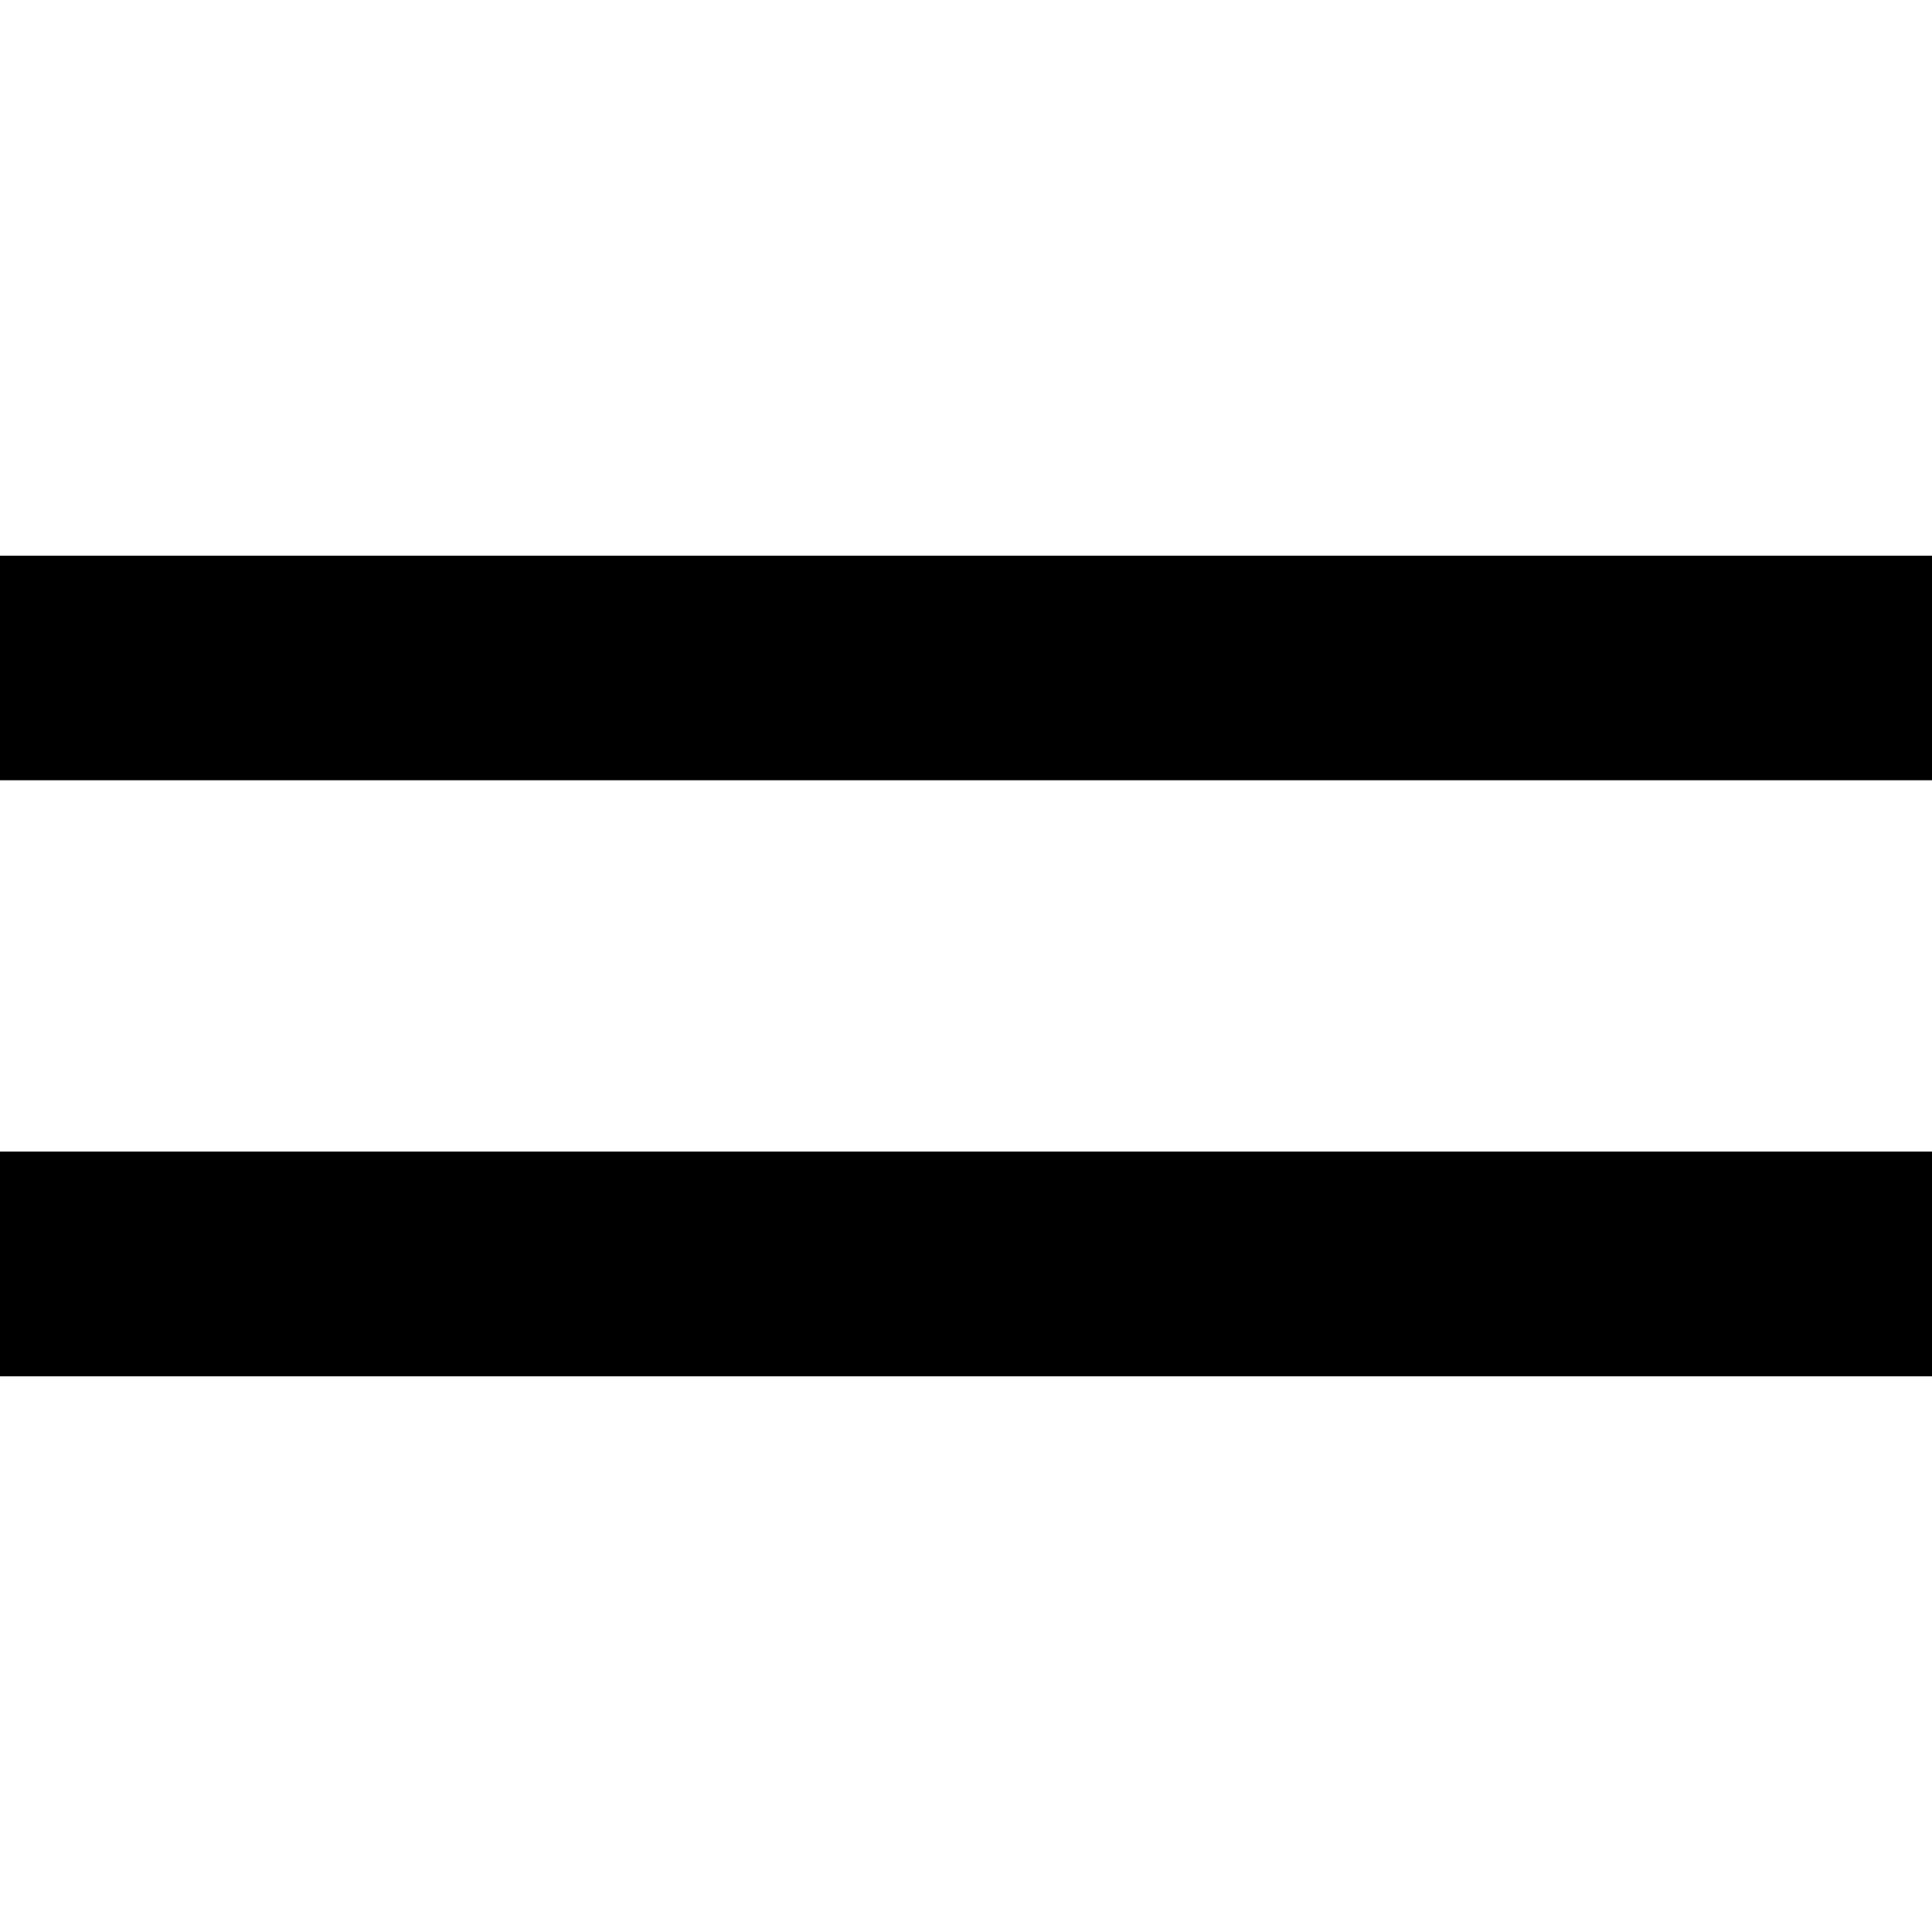
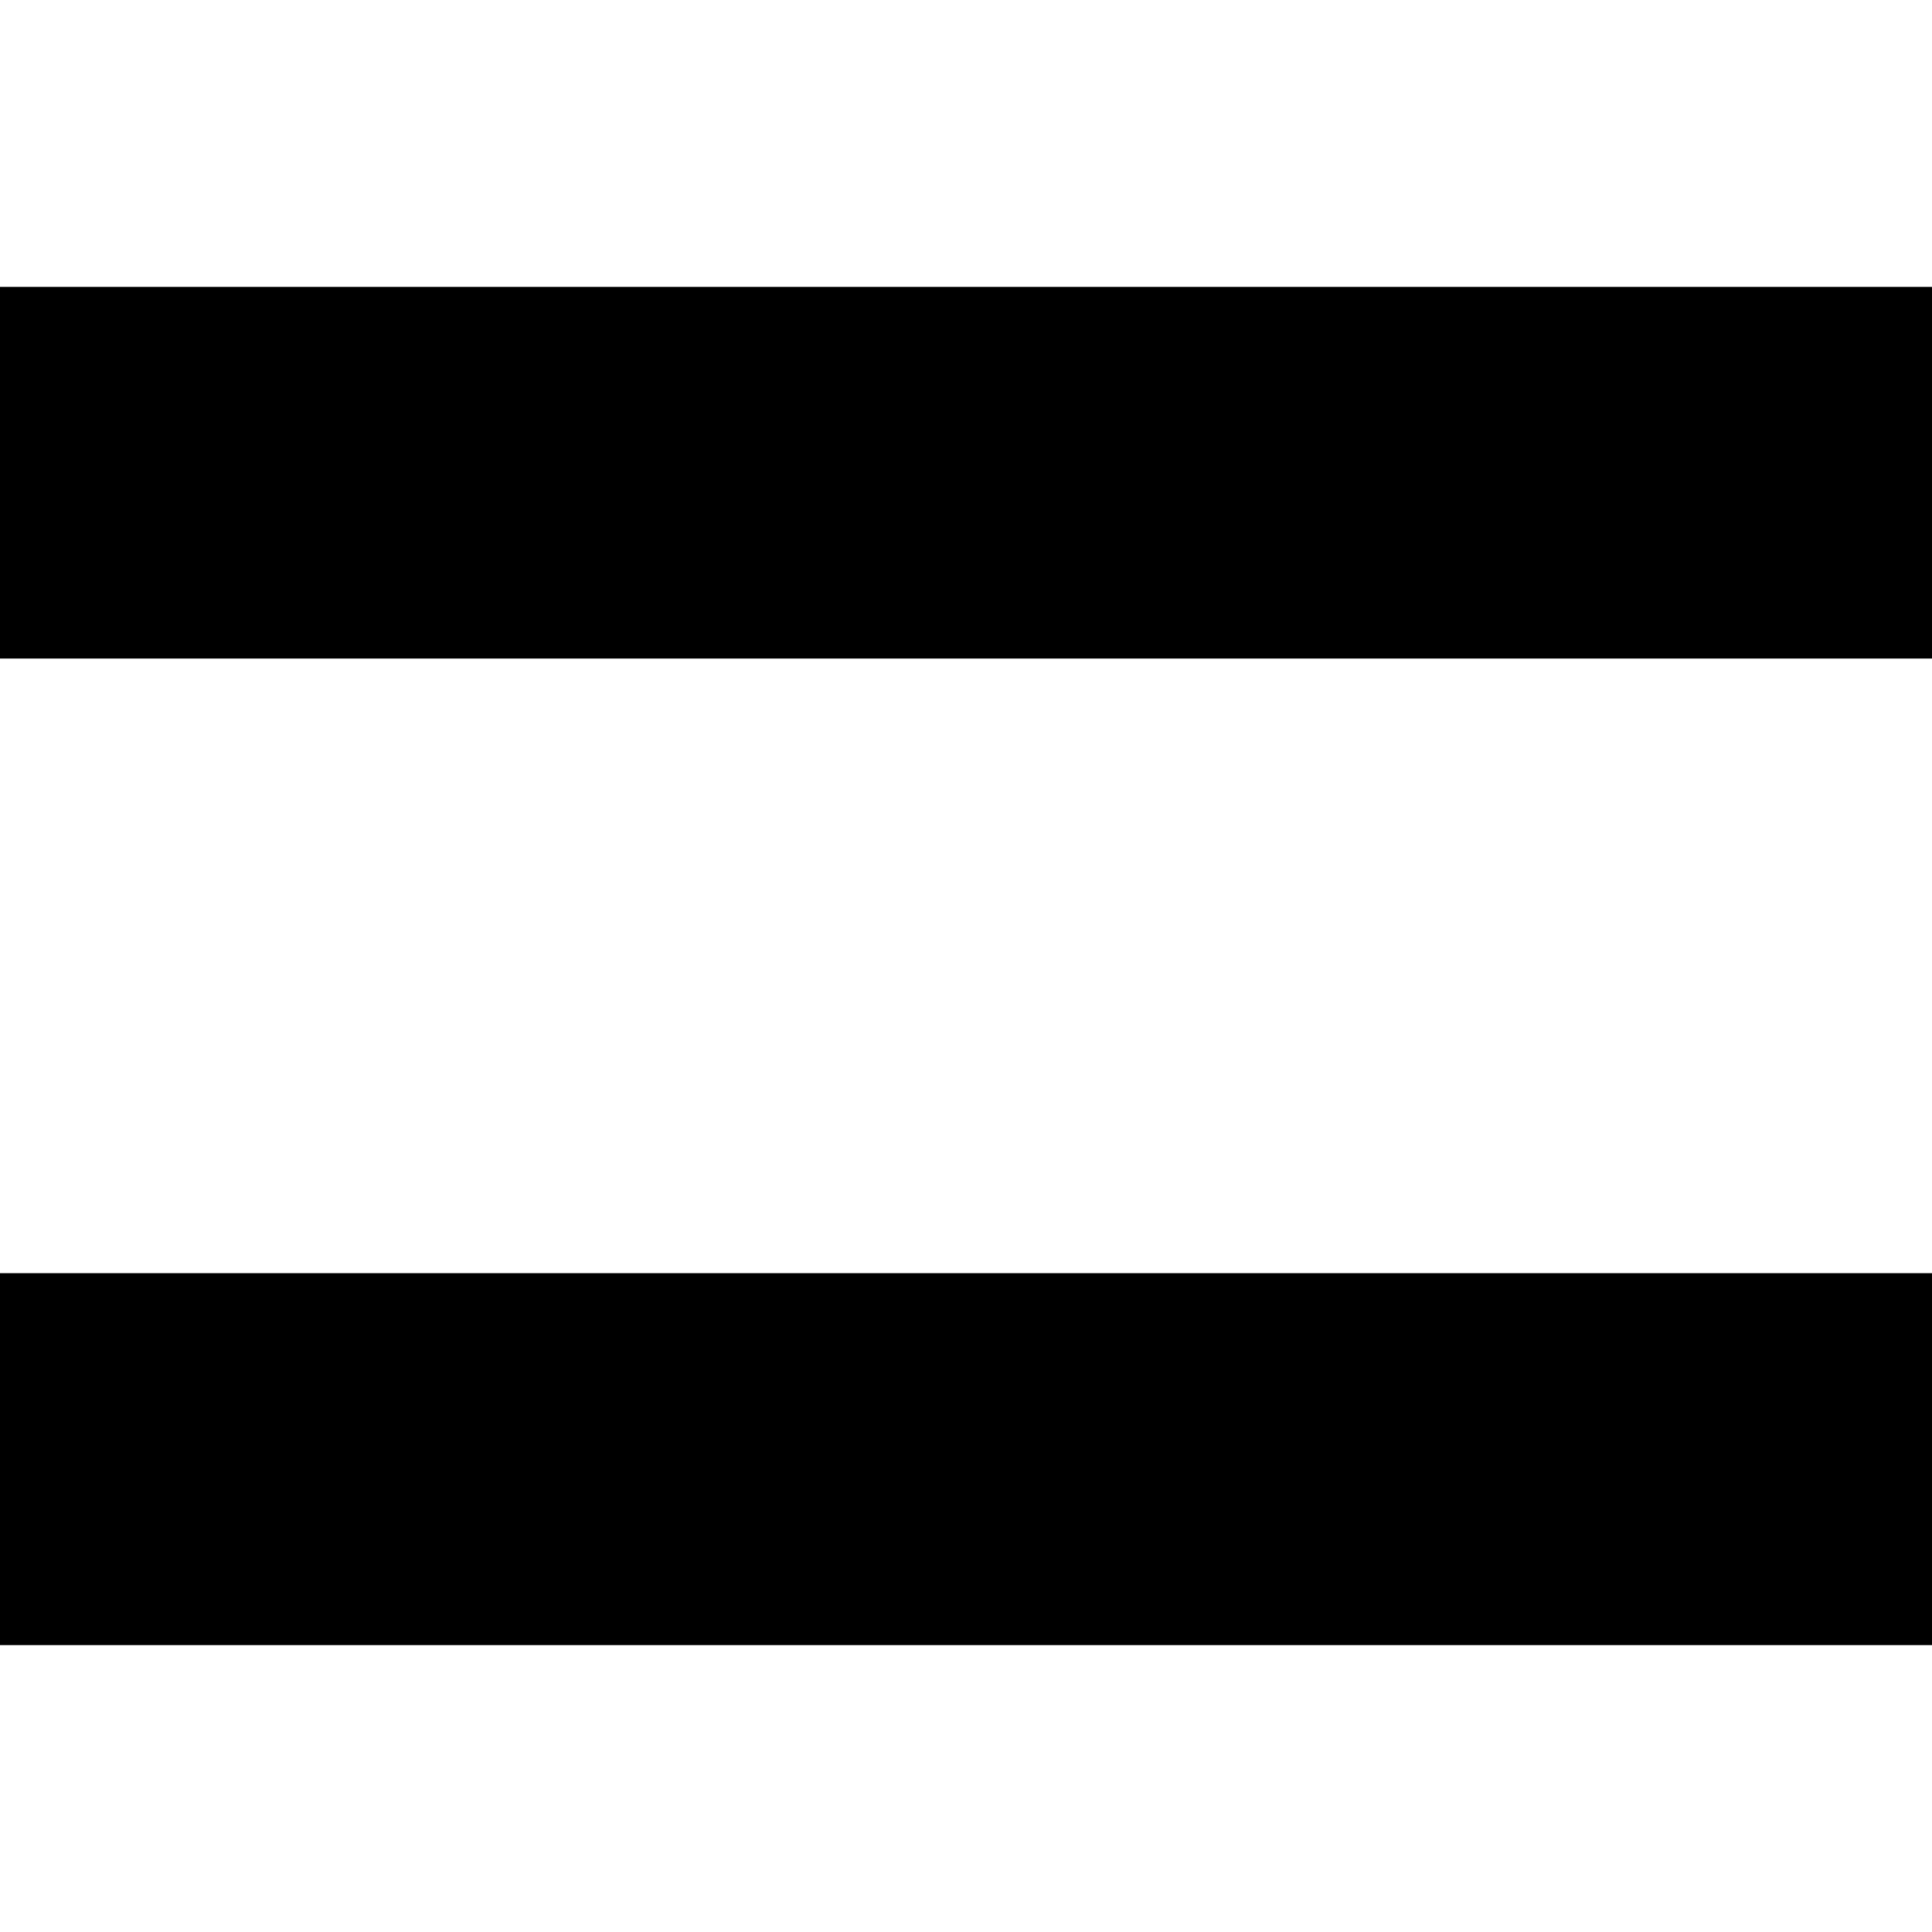
<svg xmlns="http://www.w3.org/2000/svg" version="1.1" id="assign" x="0px" y="0px" viewBox="0 0 14 14" style="enable-background:new 0 0 14 14;" xml:space="preserve">
-   <path d="M0,5.654V4.027h14v1.627H0z M0,9.973V8.345h14v1.628H0z" />
+   <path d="M0,4.772V2.079h14V4.772H0z M0,11.921V9.226h14v2.695H0z" />
</svg>
